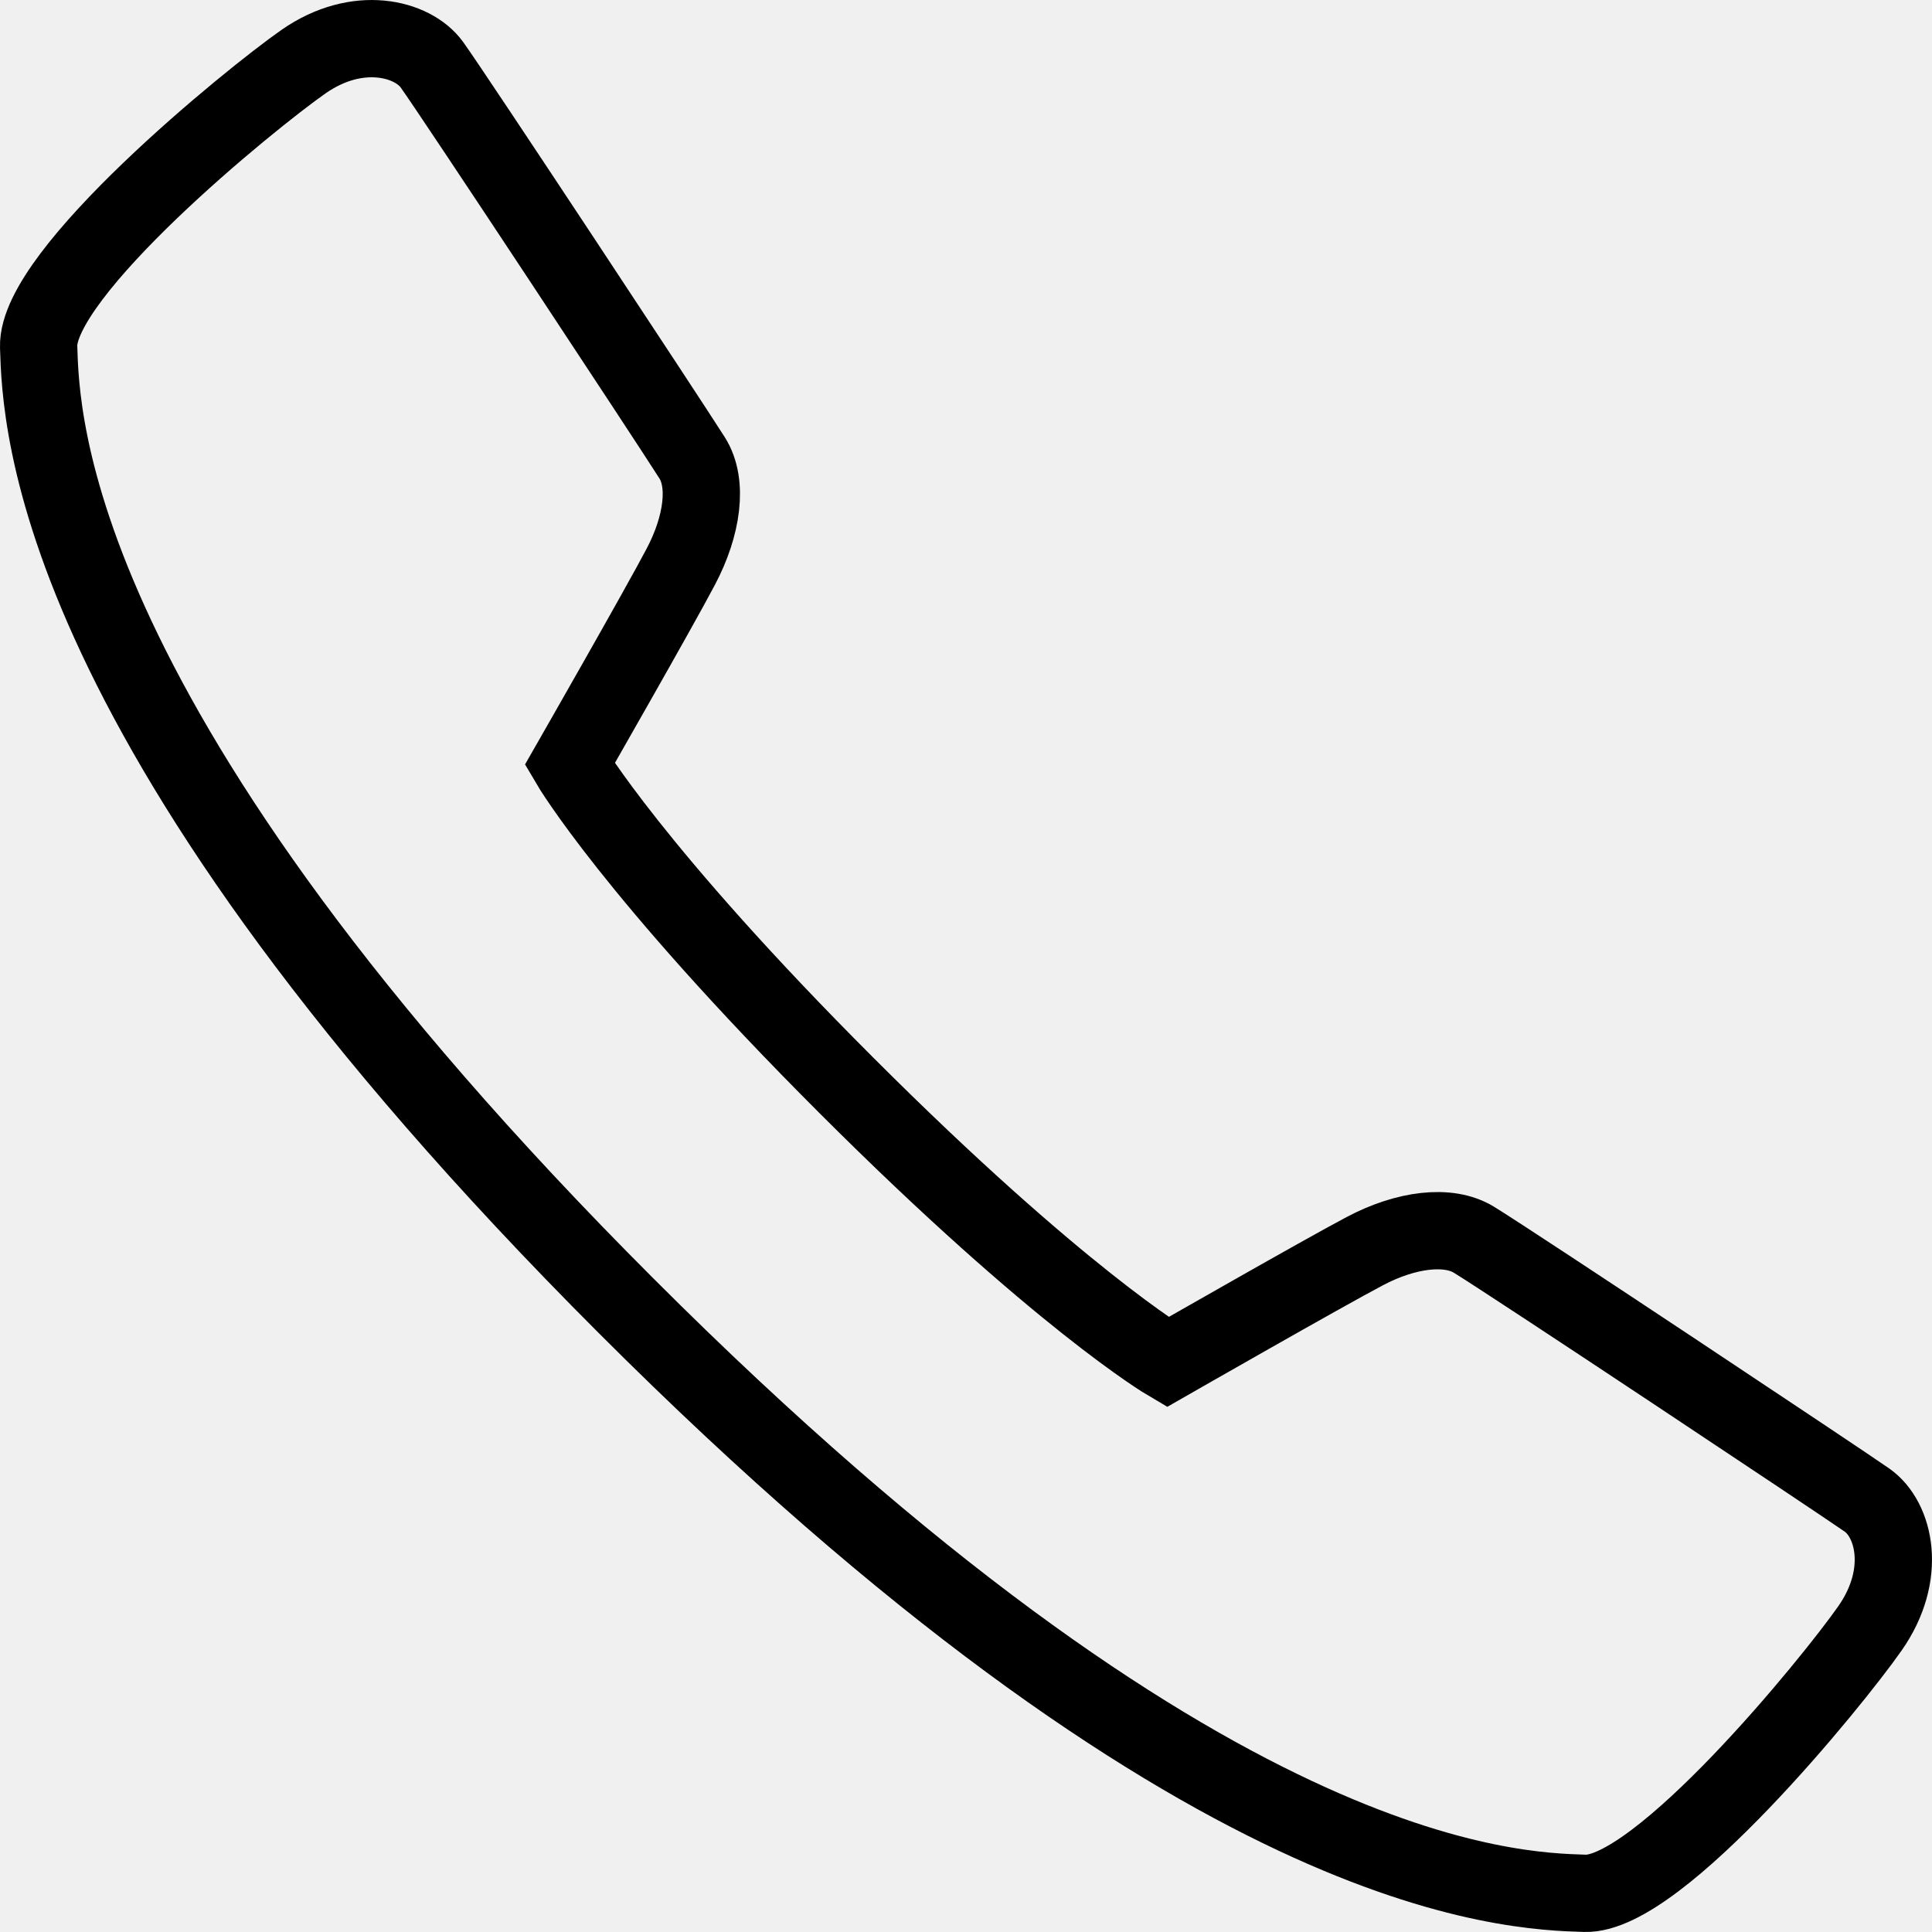
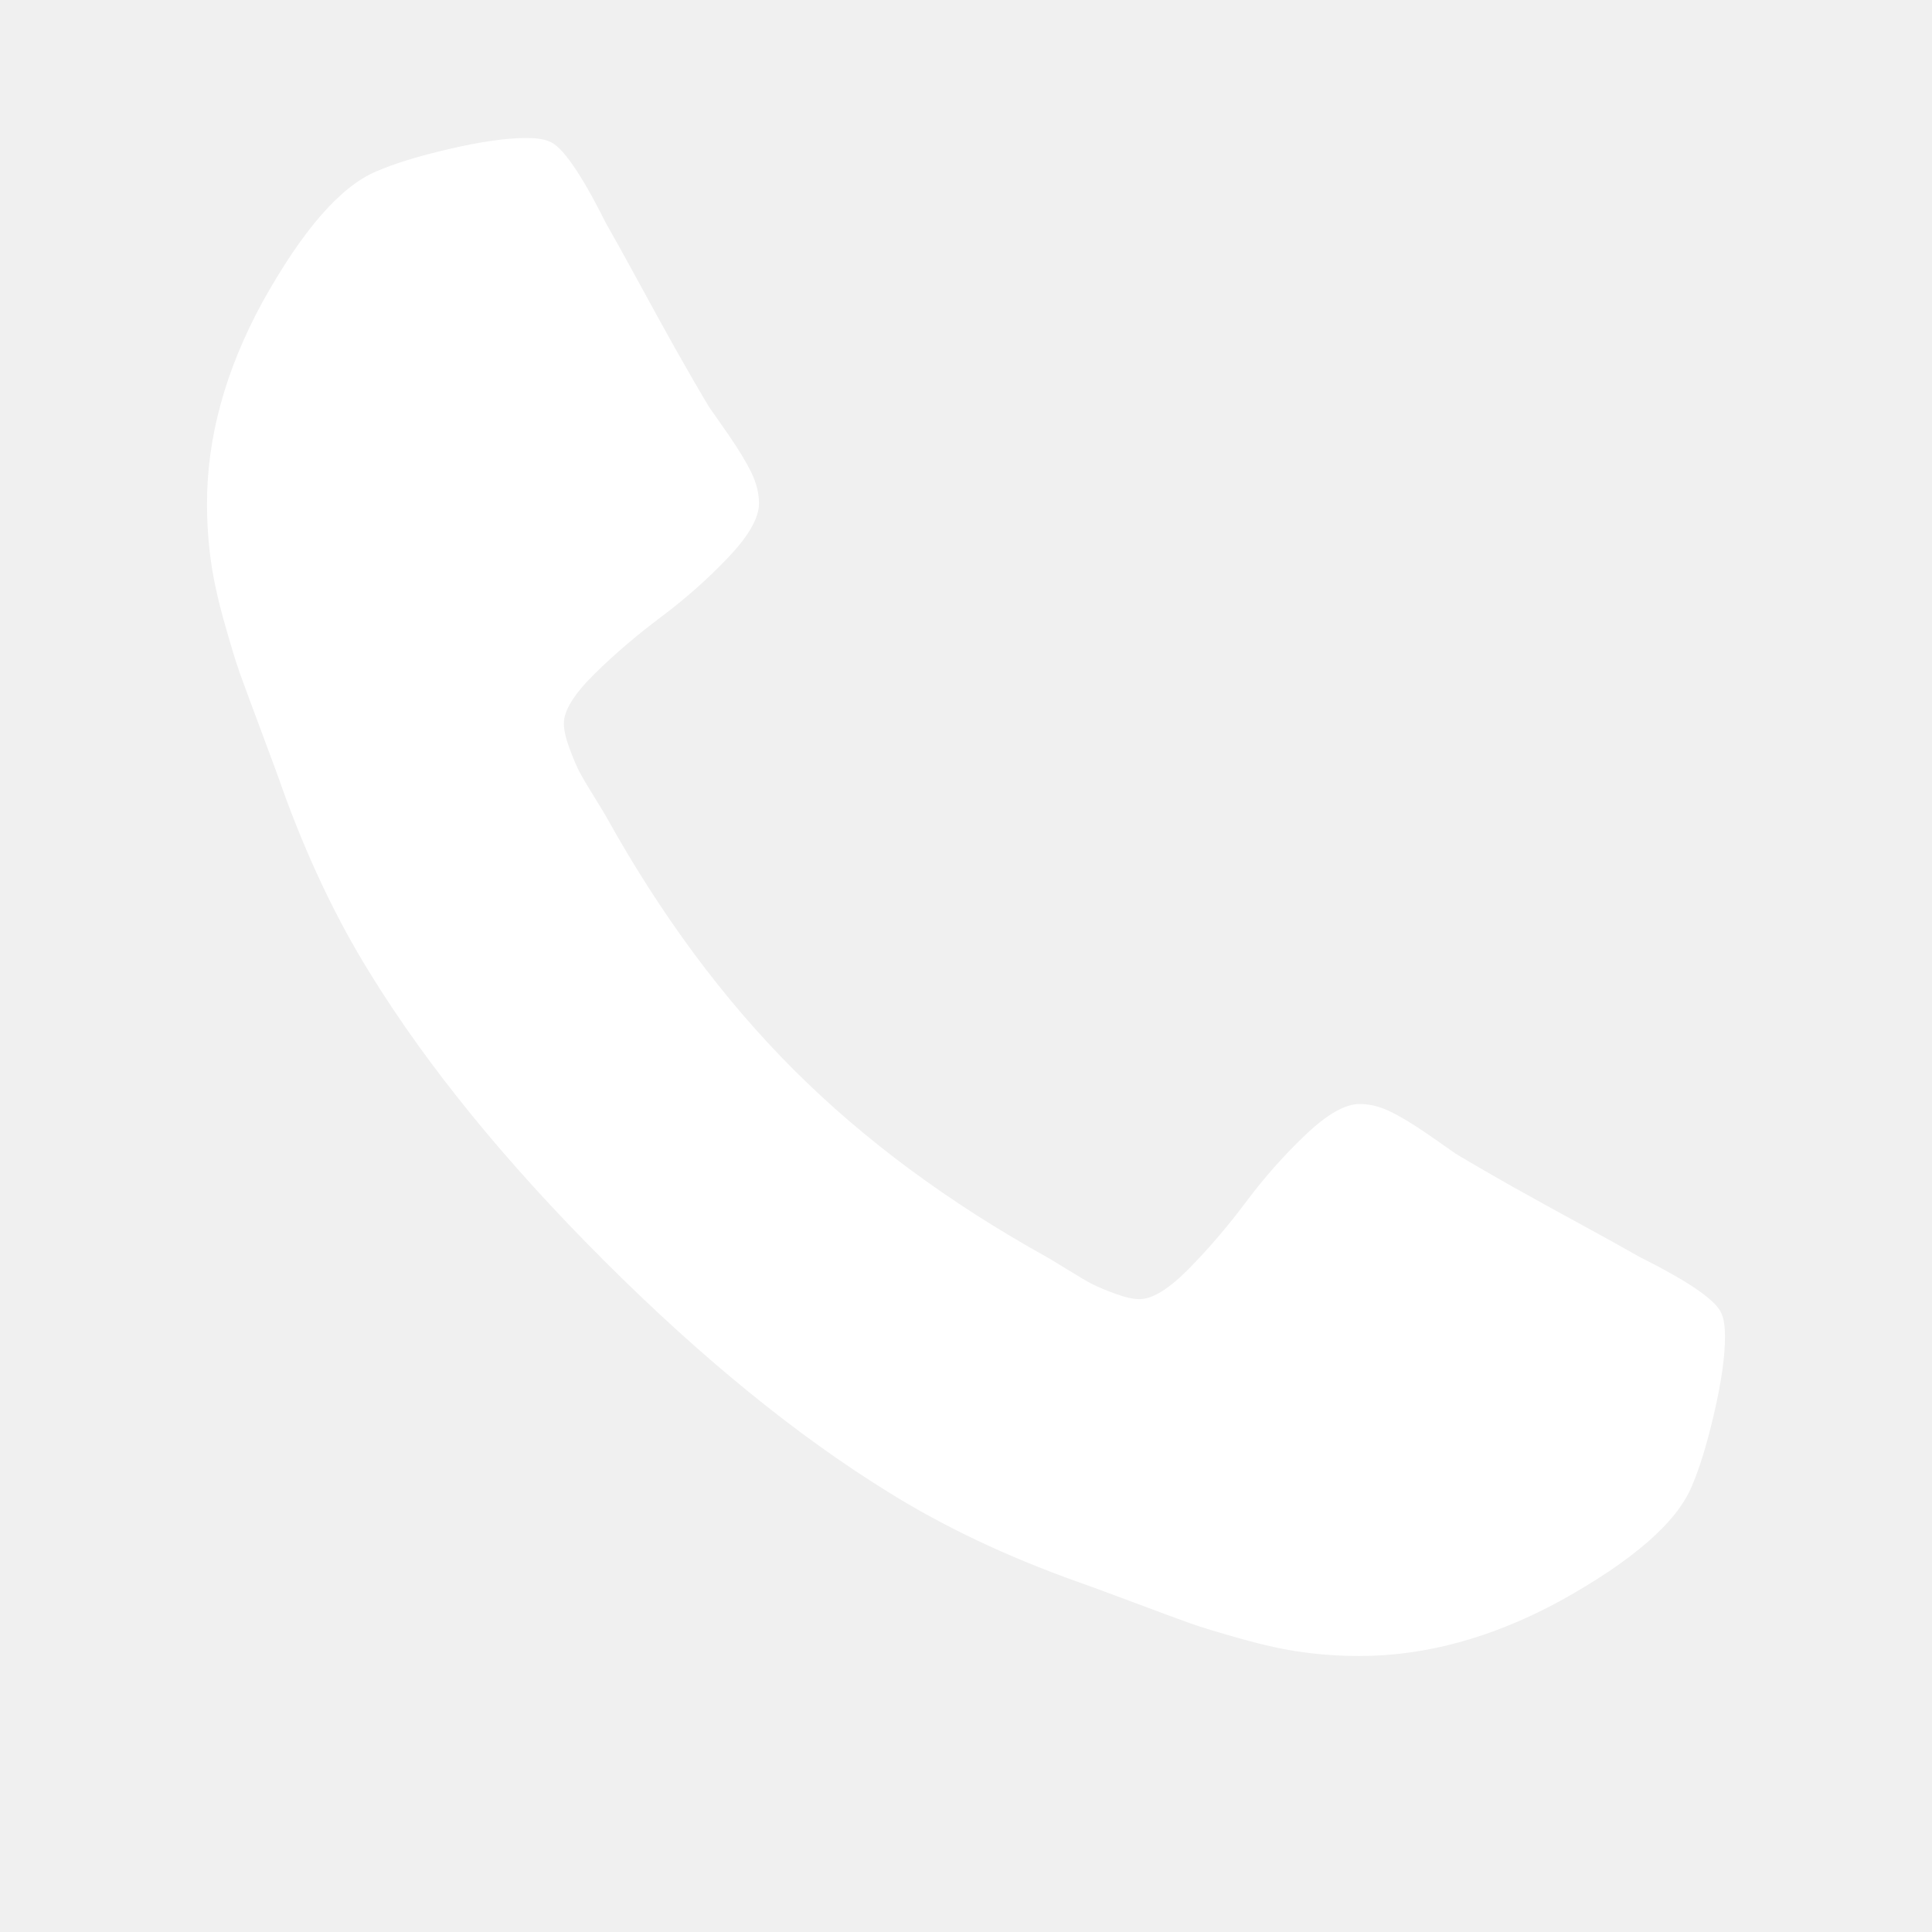
- <svg xmlns="http://www.w3.org/2000/svg" enable-background="new 0 0 50 50" height="50px" id="Layer_1" version="1.1" viewBox="0 0 50 50" width="50px" xml:space="preserve">
-   <rect fill="none" height="50" width="50" />
-   <path d="M30.217,35.252c0,0,4.049-2.318,5.109-2.875  c1.057-0.559,2.152-0.7,2.817-0.294c1.007,0.616,9.463,6.241,10.175,6.739c0.712,0.499,1.055,1.924,0.076,3.32  c-0.975,1.396-5.473,6.916-7.379,6.857c-1.909-0.062-9.846-0.236-24.813-15.207C1.238,18.826,1.061,10.887,1,8.978  C0.939,7.07,6.459,2.571,7.855,1.595c1.398-0.975,2.825-0.608,3.321,0.078c0.564,0.781,6.124,9.21,6.736,10.176  c0.419,0.66,0.265,1.761-0.294,2.819c-0.556,1.06-2.874,5.109-2.874,5.109s1.634,2.787,7.16,8.312  C27.431,33.615,30.217,35.252,30.217,35.252z" fill="none" stroke="#000000" stroke-miterlimit="10" stroke-width="2" />
+ <svg xmlns="http://www.w3.org/2000/svg" version="1.1" id="Layer_1" x="0px" y="0px" viewBox="416 -616 1792 1792" style="enable-background:new 416 -616 1792 1792;" xml:space="preserve">
+   <style type="text/css">
+ 	.st0{fill:#FFFFFF;}
+ </style>
+   <path class="st0" d="M2016,624c0,18-3.3,41.5-10,70.5s-13.7,51.8-21,68.5c-14,33.3-54.7,68.7-122,106c-62.7,34-124.7,51-186,51  c-18,0-35.5-1.2-52.5-3.5s-36.2-6.5-57.5-12.5s-37.2-10.8-47.5-14.5S1490.7,879,1464,869c-26.7-10-43-16-49-18  c-65.3-23.3-123.7-51-175-83c-85.3-52.7-173.5-124.5-264.5-215.5S812.7,373.3,760,288c-32-51.3-59.7-109.7-83-175c-2-6-8-22.3-18-49  s-16.8-45.2-20.5-55.5S630-17.7,624-39s-10.2-40.5-12.5-57.5S608-131,608-149c0-61.3,17-123.3,51-186c37.3-67.3,72.7-108,106-122  c16.7-7.3,39.5-14.3,68.5-21s52.5-10,70.5-10c9.3,0,16.3,1,21,3c12,4,29.7,29.3,53,76c7.3,12.7,17.3,30.7,30,54  c12.7,23.3,24.3,44.5,35,63.5s21,36.8,31,53.5c2,2.7,7.8,11,17.5,25s16.8,25.8,21.5,35.5s7,19.2,7,28.5c0,13.3-9.5,30-28.5,50  s-39.7,38.3-62,55c-22.3,16.7-43,34.3-62,53S939,43,939,55c0,6,1.7,13.5,5,22.5s6.2,15.8,8.5,20.5s7,12.7,14,24s10.8,17.7,11.5,19  c50.7,91.3,108.7,169.7,174,235s143.7,123.3,235,174c1.3,0.7,7.7,4.5,19,11.5s19.3,11.7,24,14s11.5,5.2,20.5,8.5s16.5,5,22.5,5  c12,0,27.3-9.5,46-28.5s36.3-39.7,53-62s35-43,55-62s36.7-28.5,50-28.5c9.3,0,18.8,2.3,28.5,7s21.5,11.8,35.5,21.5  s22.3,15.5,25,17.5c16.7,10,34.5,20.3,53.5,31s40.2,22.3,63.5,35s41.3,22.7,54,30c46.7,23.3,72,41,76,53  C2015,607.7,2016,614.7,2016,624z" />
</svg>
